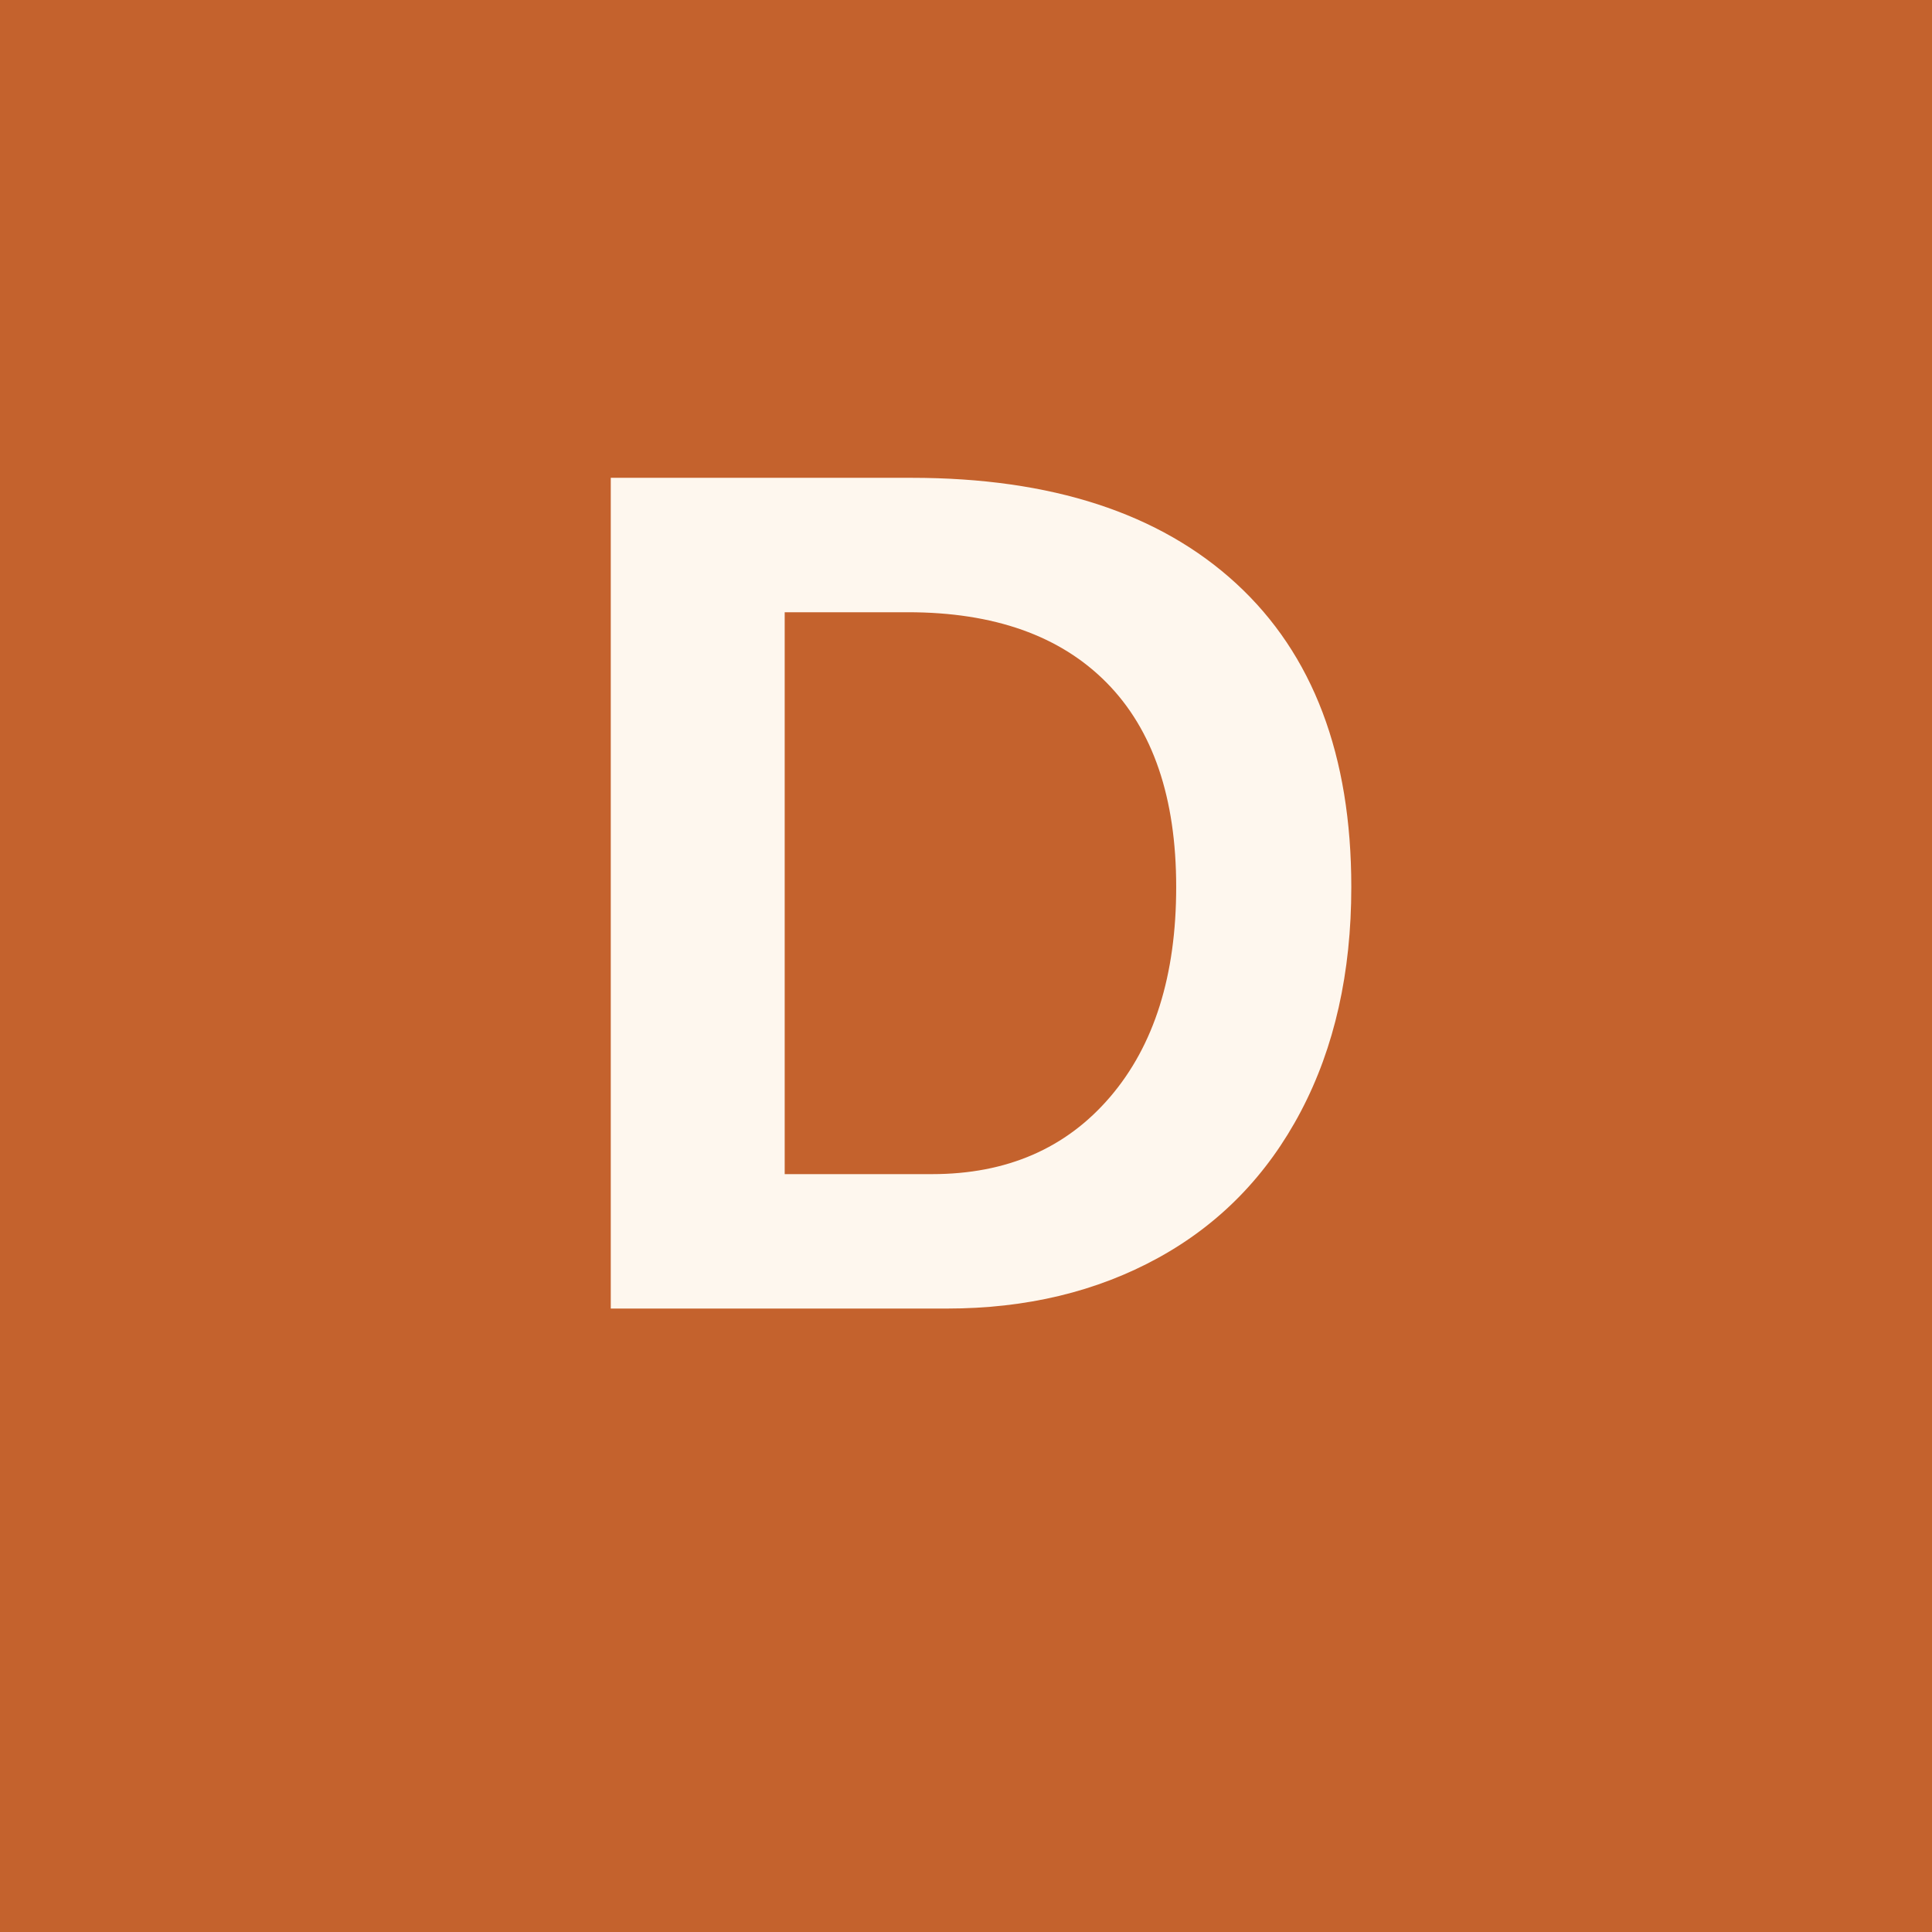
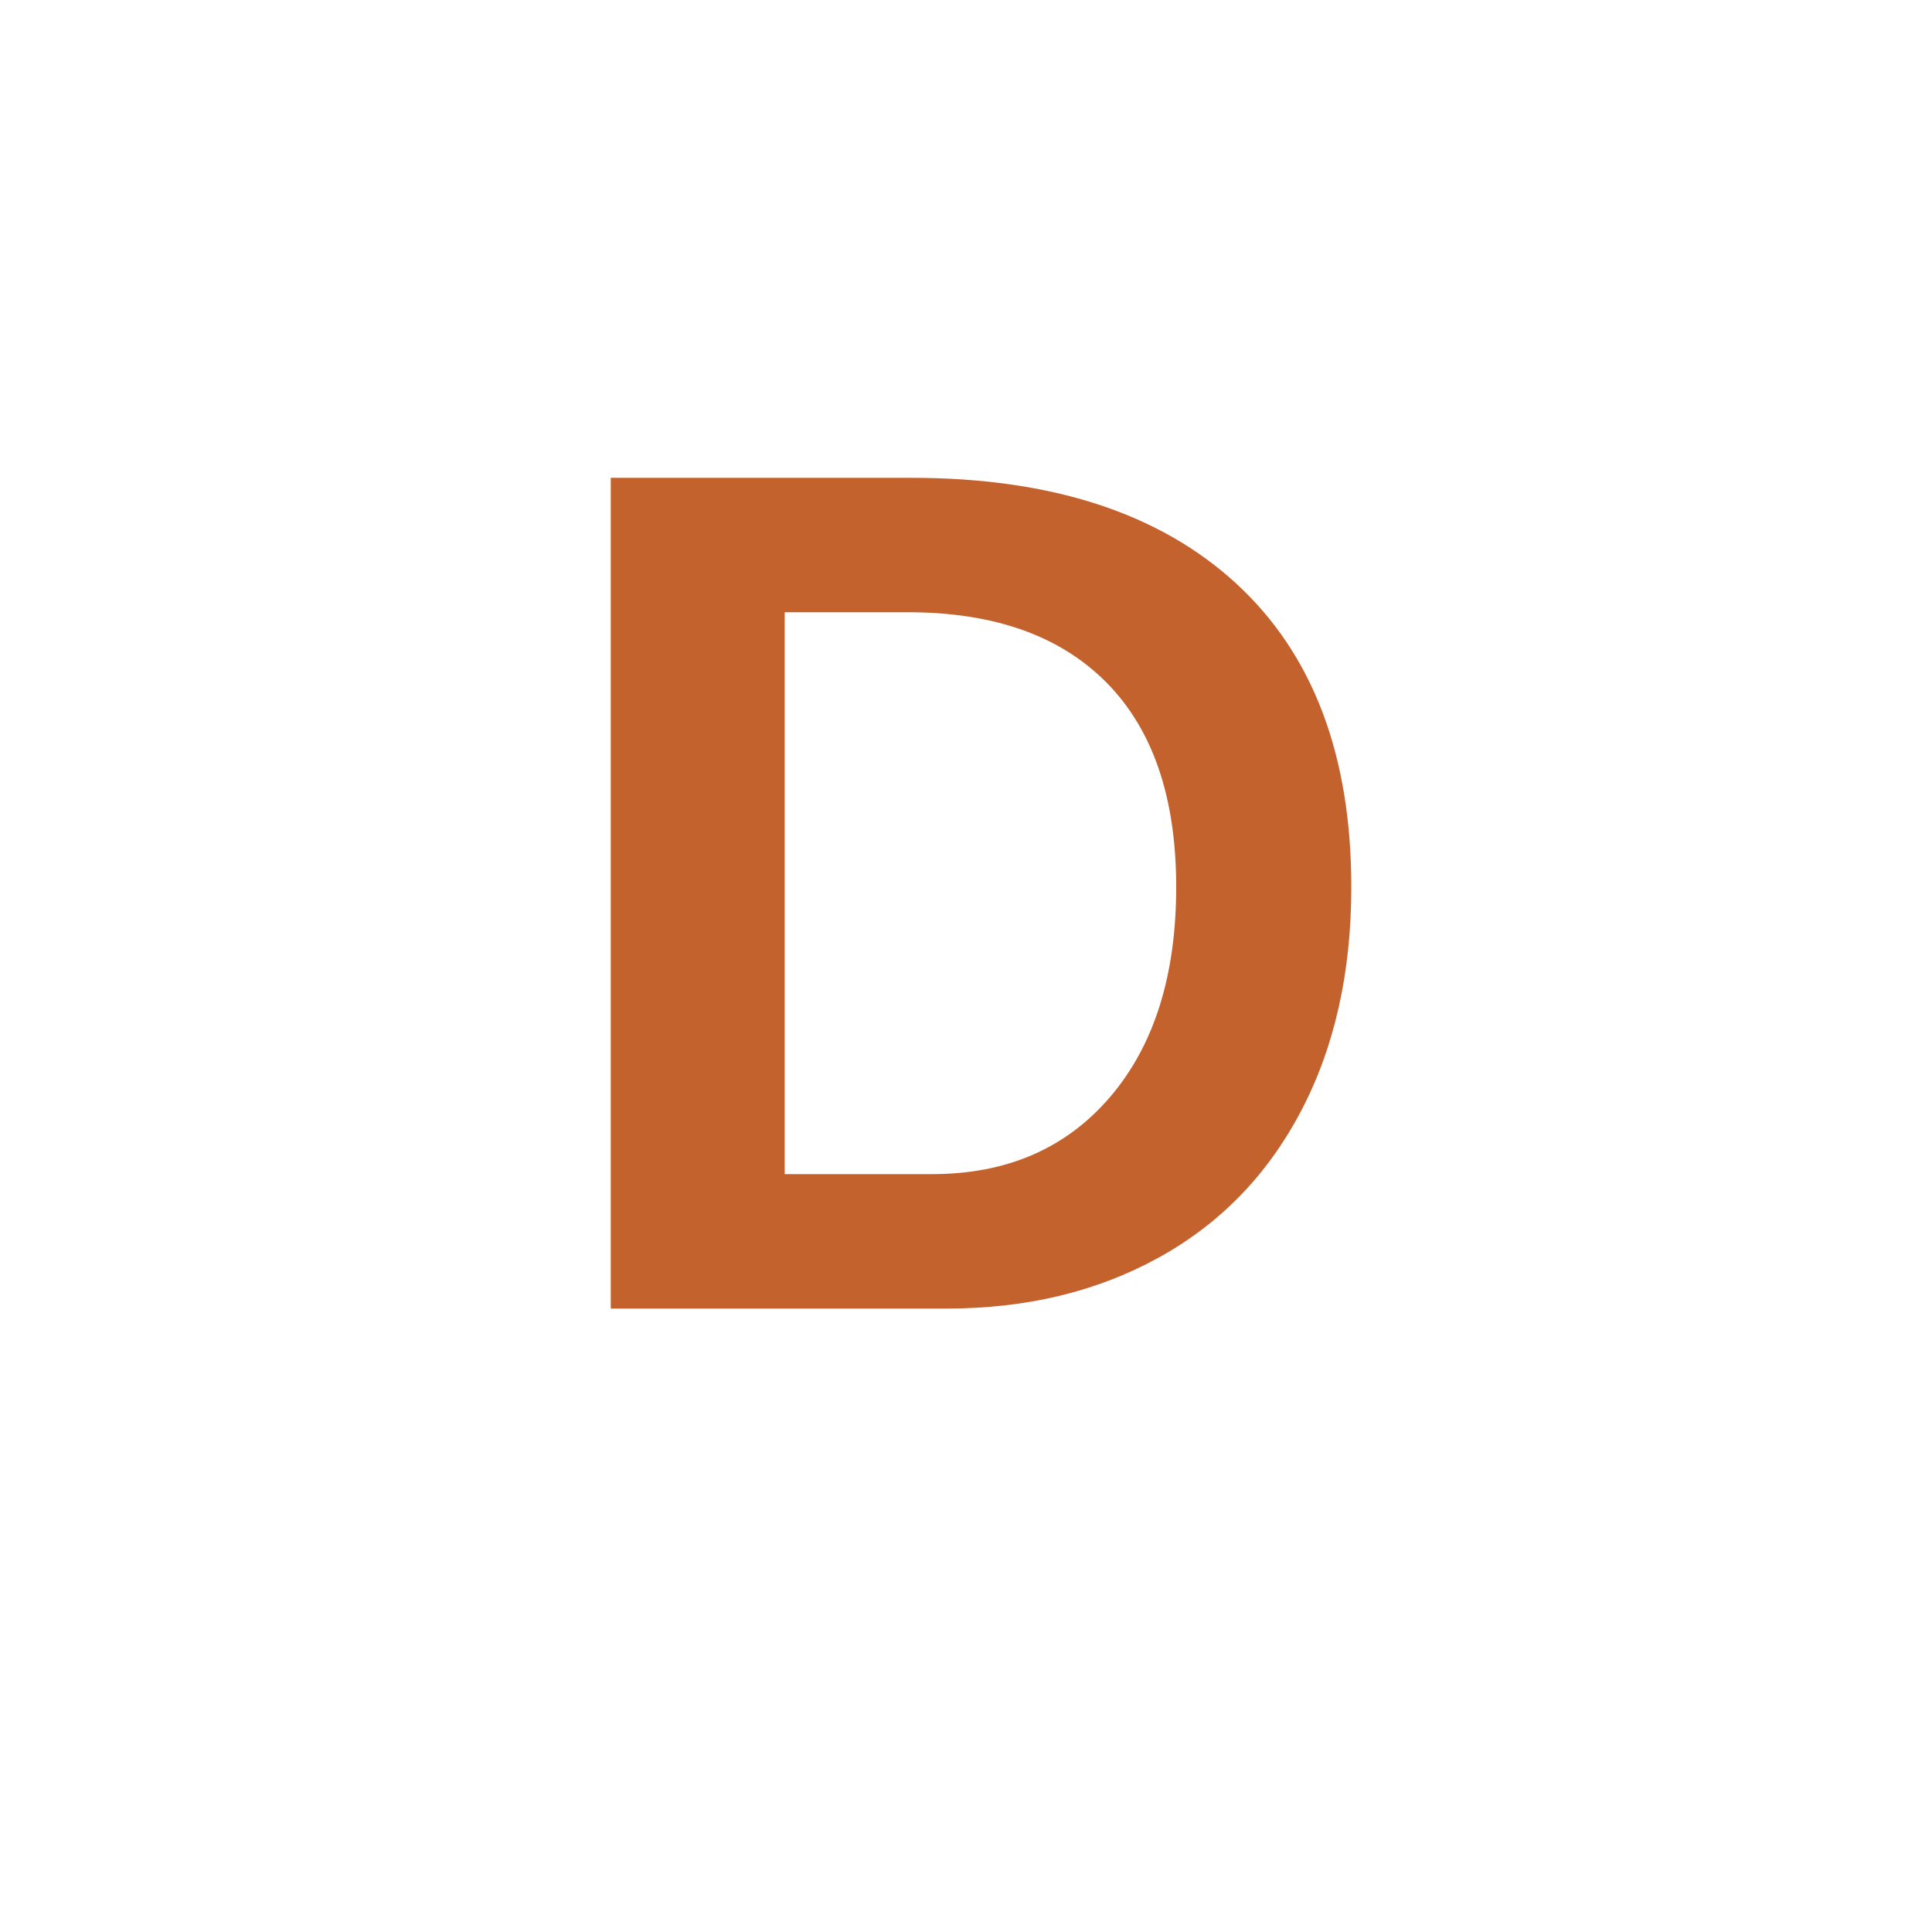
<svg xmlns="http://www.w3.org/2000/svg" viewBox="0 0 512 512">
-   <rect width="512" height="512" fill="#c4622d" />
-   <text x="50%" y="50%" dominant-baseline="middle" text-anchor="middle" font-size="320" font-family="Arial, Helvetica, sans-serif" fill="#fef7ee" font-weight="bold">
+   <rect width="512" height="512" fill="none" />
+   <text x="50%" y="50%" dominant-baseline="middle" text-anchor="middle" font-size="320" font-family="Arial, Helvetica, sans-serif" fill="#c4622d" font-weight="bold">
    D
  </text>
</svg>
